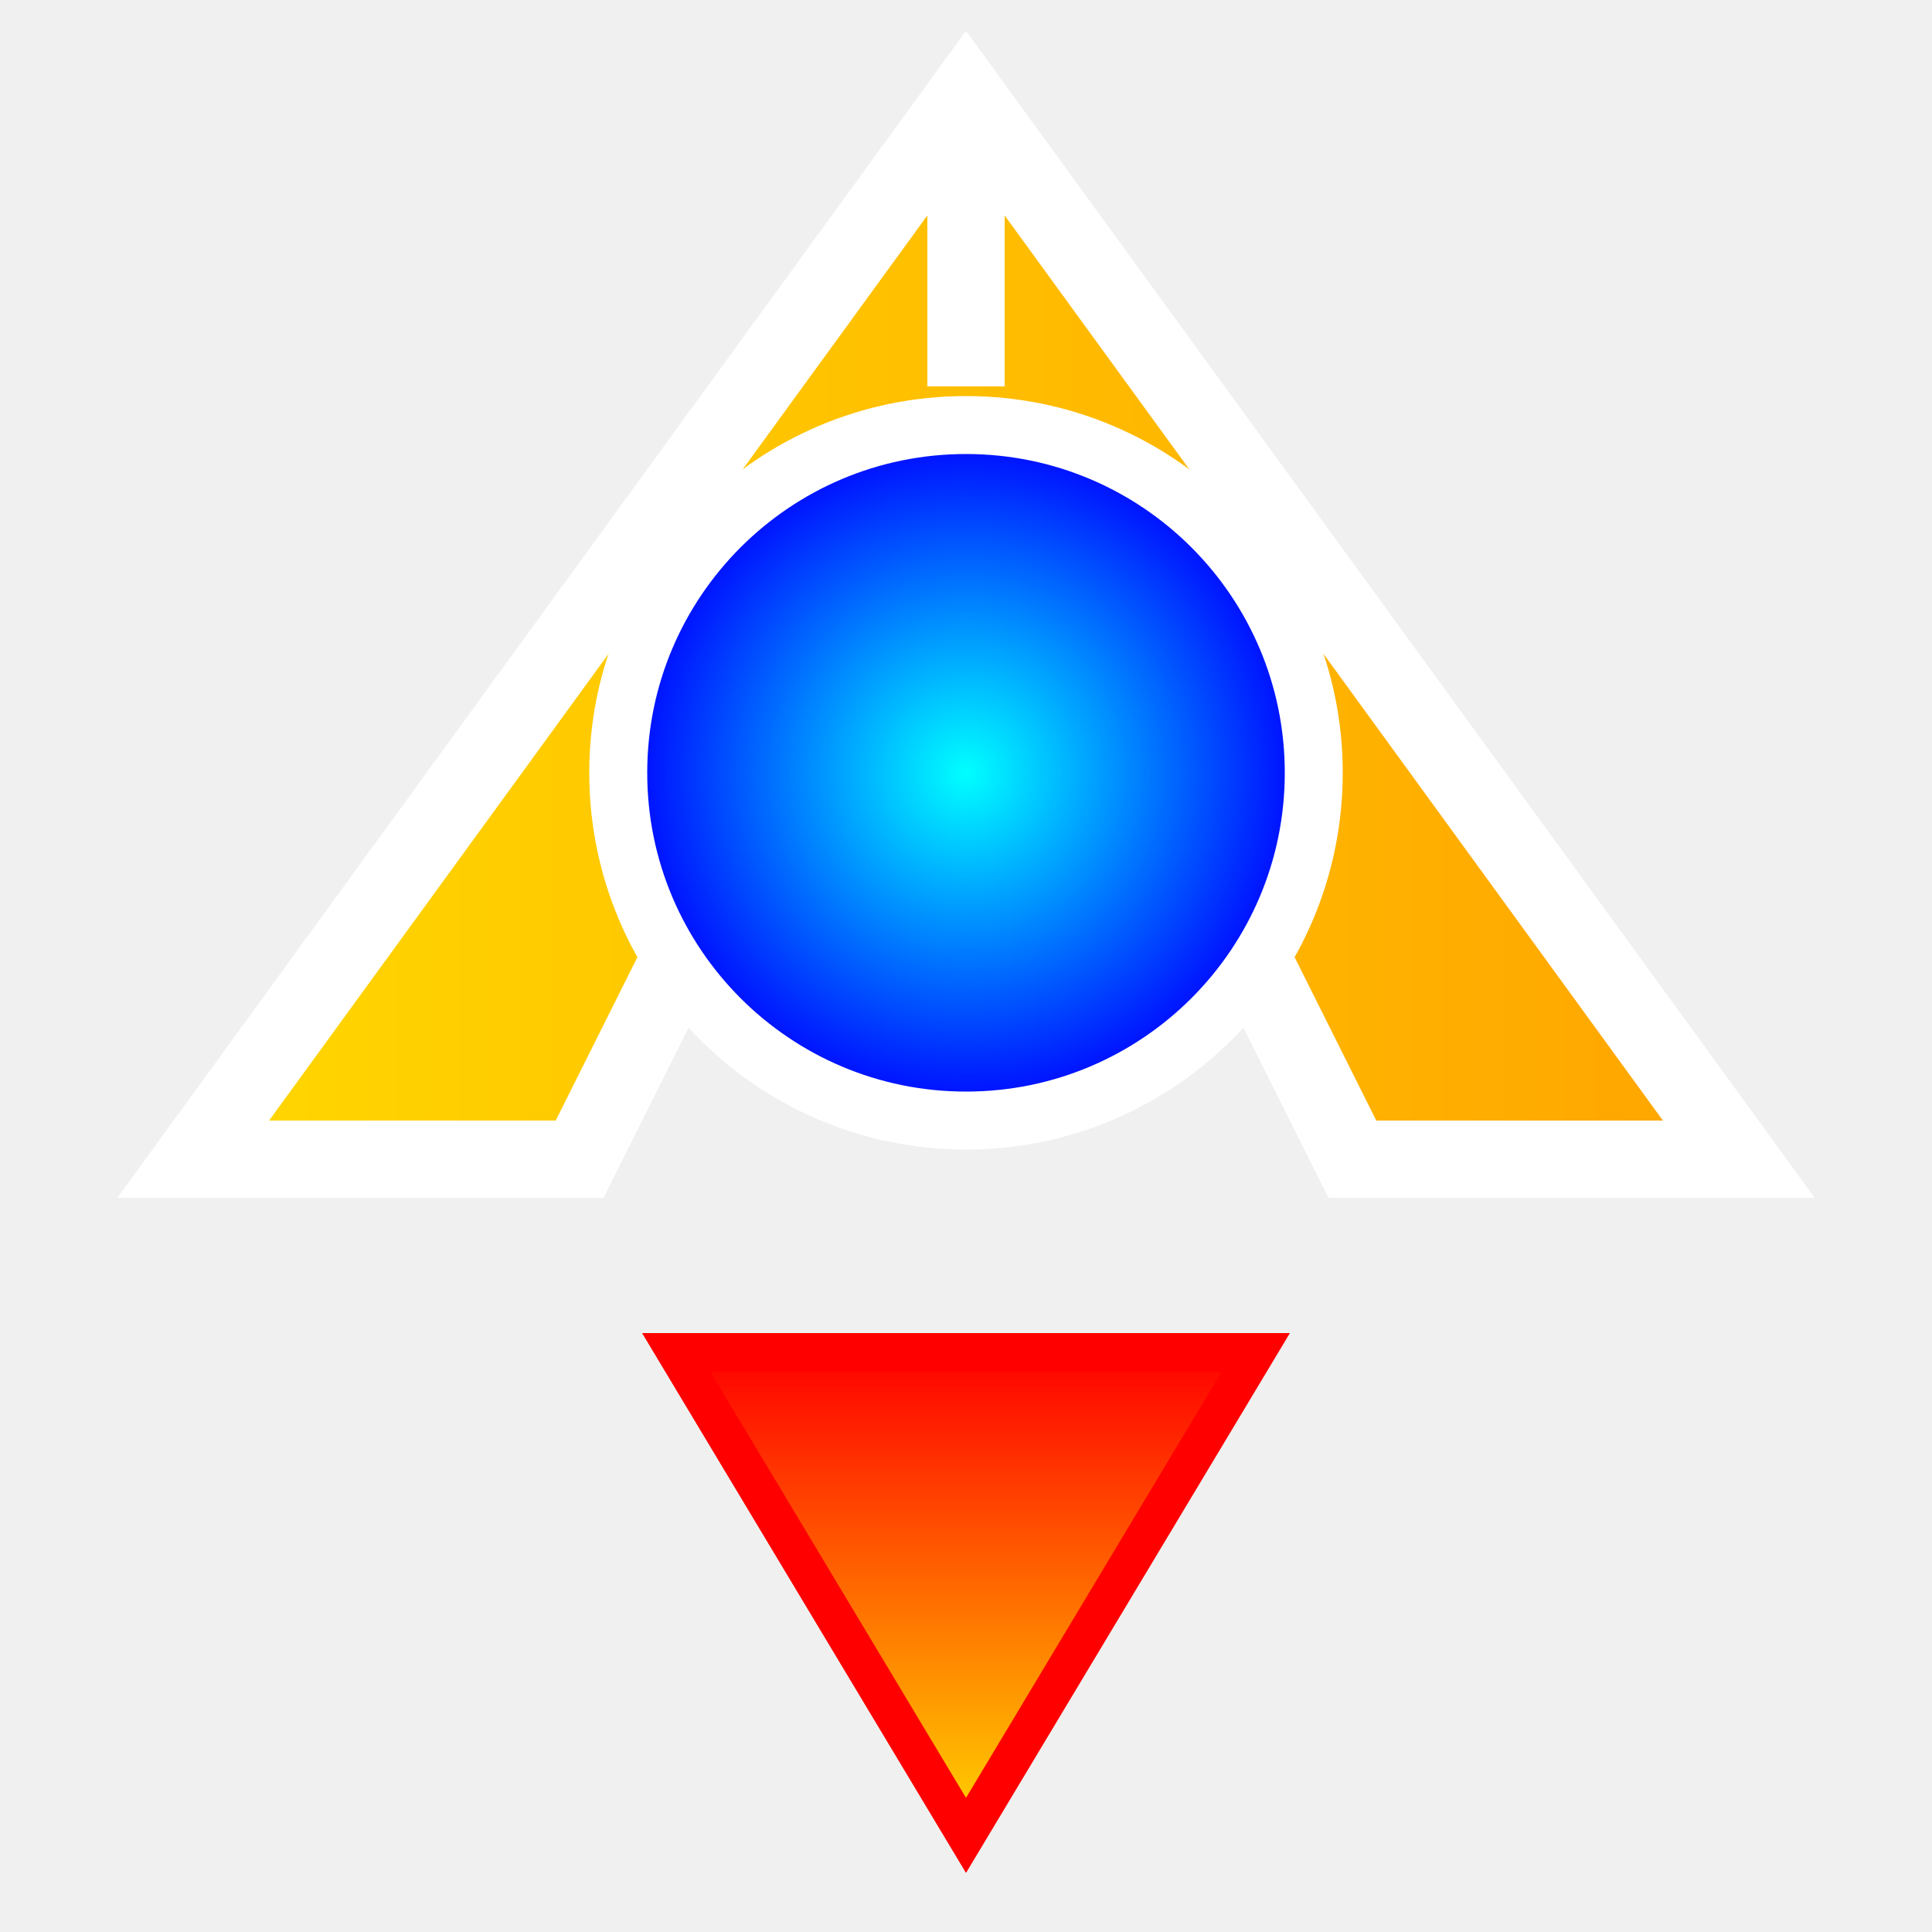
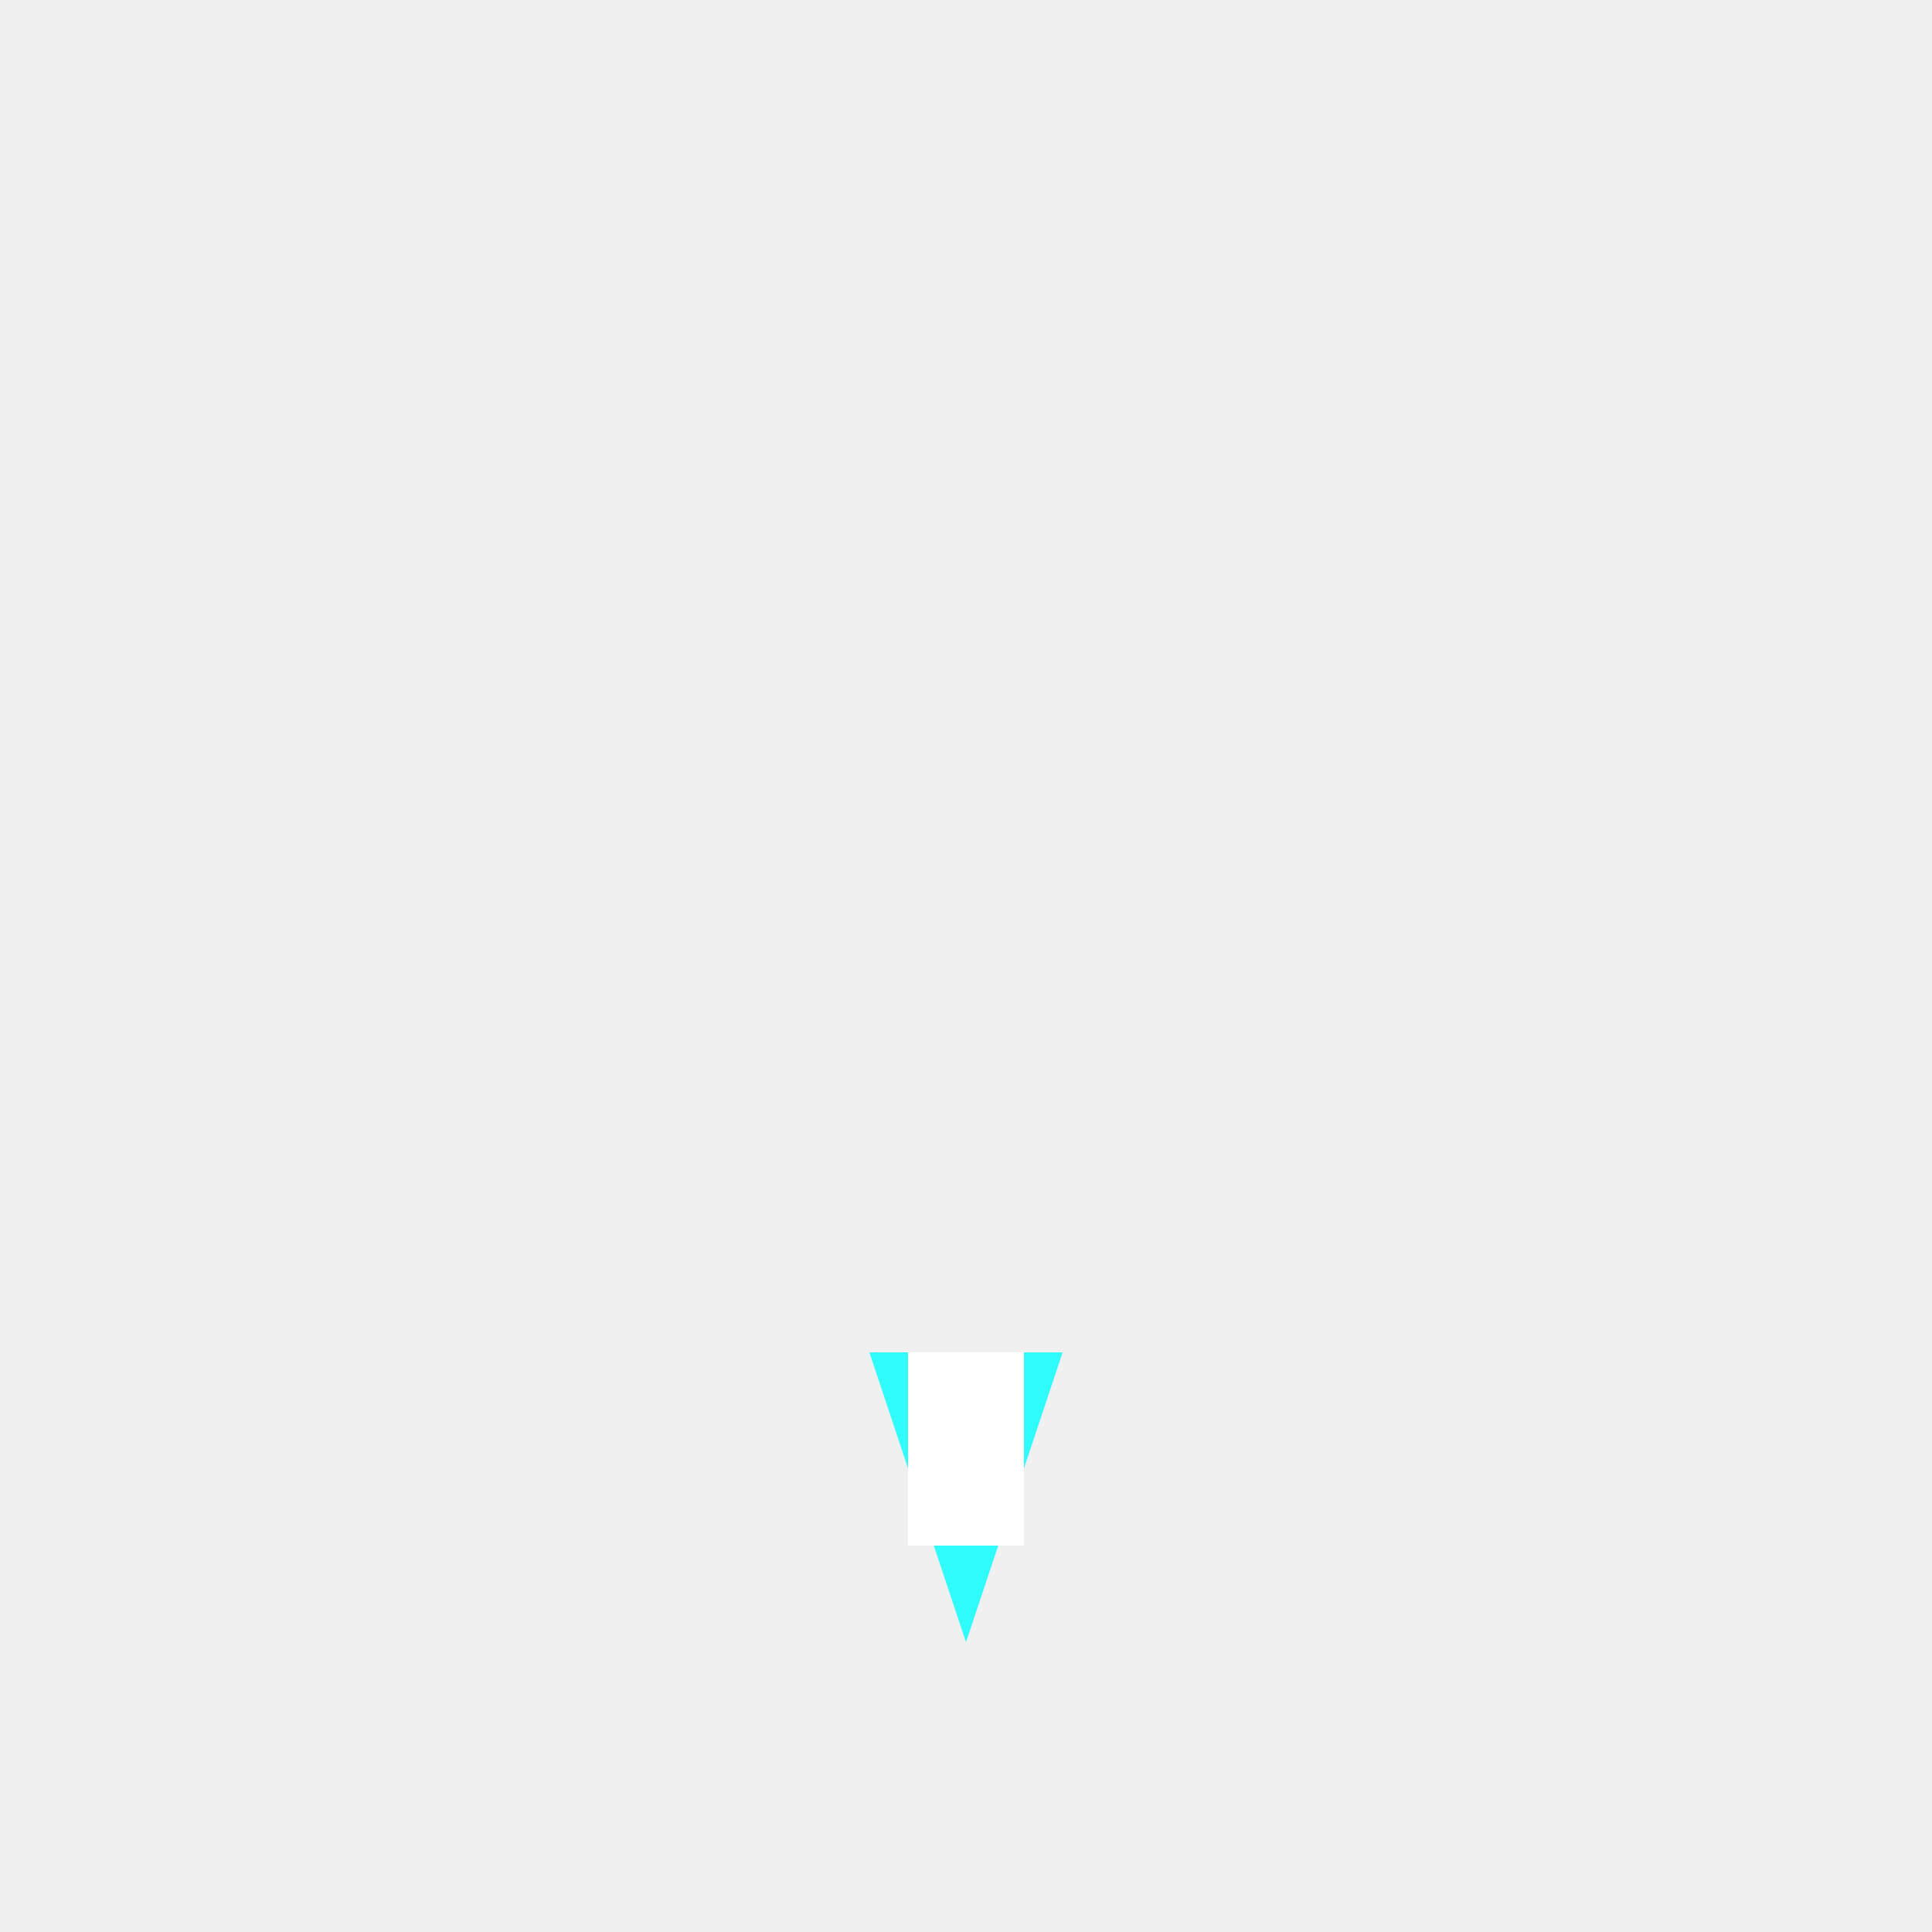
- <svg xmlns="http://www.w3.org/2000/svg" width="50" height="50" viewBox="0 0 100 100">
-   <defs>
-     <linearGradient id="shipBodyKirby" x1="0%" y1="0%" x2="100%" y2="0%">
-       <stop offset="0%" style="stop-color:#FFD700;stop-opacity:1" />
-       <stop offset="100%" style="stop-color:#FFA500;stop-opacity:1" />
-     </linearGradient>
-     <radialGradient id="cockpitKirby" cx="50%" cy="50%" r="50%">
-       <stop offset="0%" style="stop-color:#00FFFF;stop-opacity:1" />
-       <stop offset="100%" style="stop-color:#0000FF;stop-opacity:1" />
-     </radialGradient>
-     <linearGradient id="engineGlowKirby" x1="0%" y1="0%" x2="0%" y2="100%">
-       <stop offset="0%" style="stop-color:#FF0000;stop-opacity:1" />
-       <stop offset="100%" style="stop-color:#FFD700;stop-opacity:1" />
-     </linearGradient>
-   </defs>
-   <path d="M 50,95 L 65,70 L 35,70 Z" fill="url(#engineGlowKirby)" stroke="#FF0000" stroke-width="2" />
-   <path d="M 50,5 L 90,60 L 70,60 L 60,40 L 40,40 L 30,60 L 10,60 Z" fill="url(#shipBodyKirby)" stroke="#FFFFFF" stroke-width="4" />
-   <circle cx="50" cy="40" r="18" fill="url(#cockpitKirby)" stroke="#FFFFFF" stroke-width="3" />
-   <path d="M 50,5 L 50,20" stroke="#FFFFFF" stroke-width="4" />
+ <svg xmlns="http://www.w3.org/2000/svg" width="100" height="100" viewBox="0 0 100 100">
+   <polygon points="50,10 90,70 50,60 10,70" fill="#EFEFEF" />
+   <polygon points="45,70 55,70 50,85" fill="#00FFFF" opacity="0.8" />
+   <rect x="47" y="70" width="6" height="10" fill="#FFFFFF" />
</svg>
